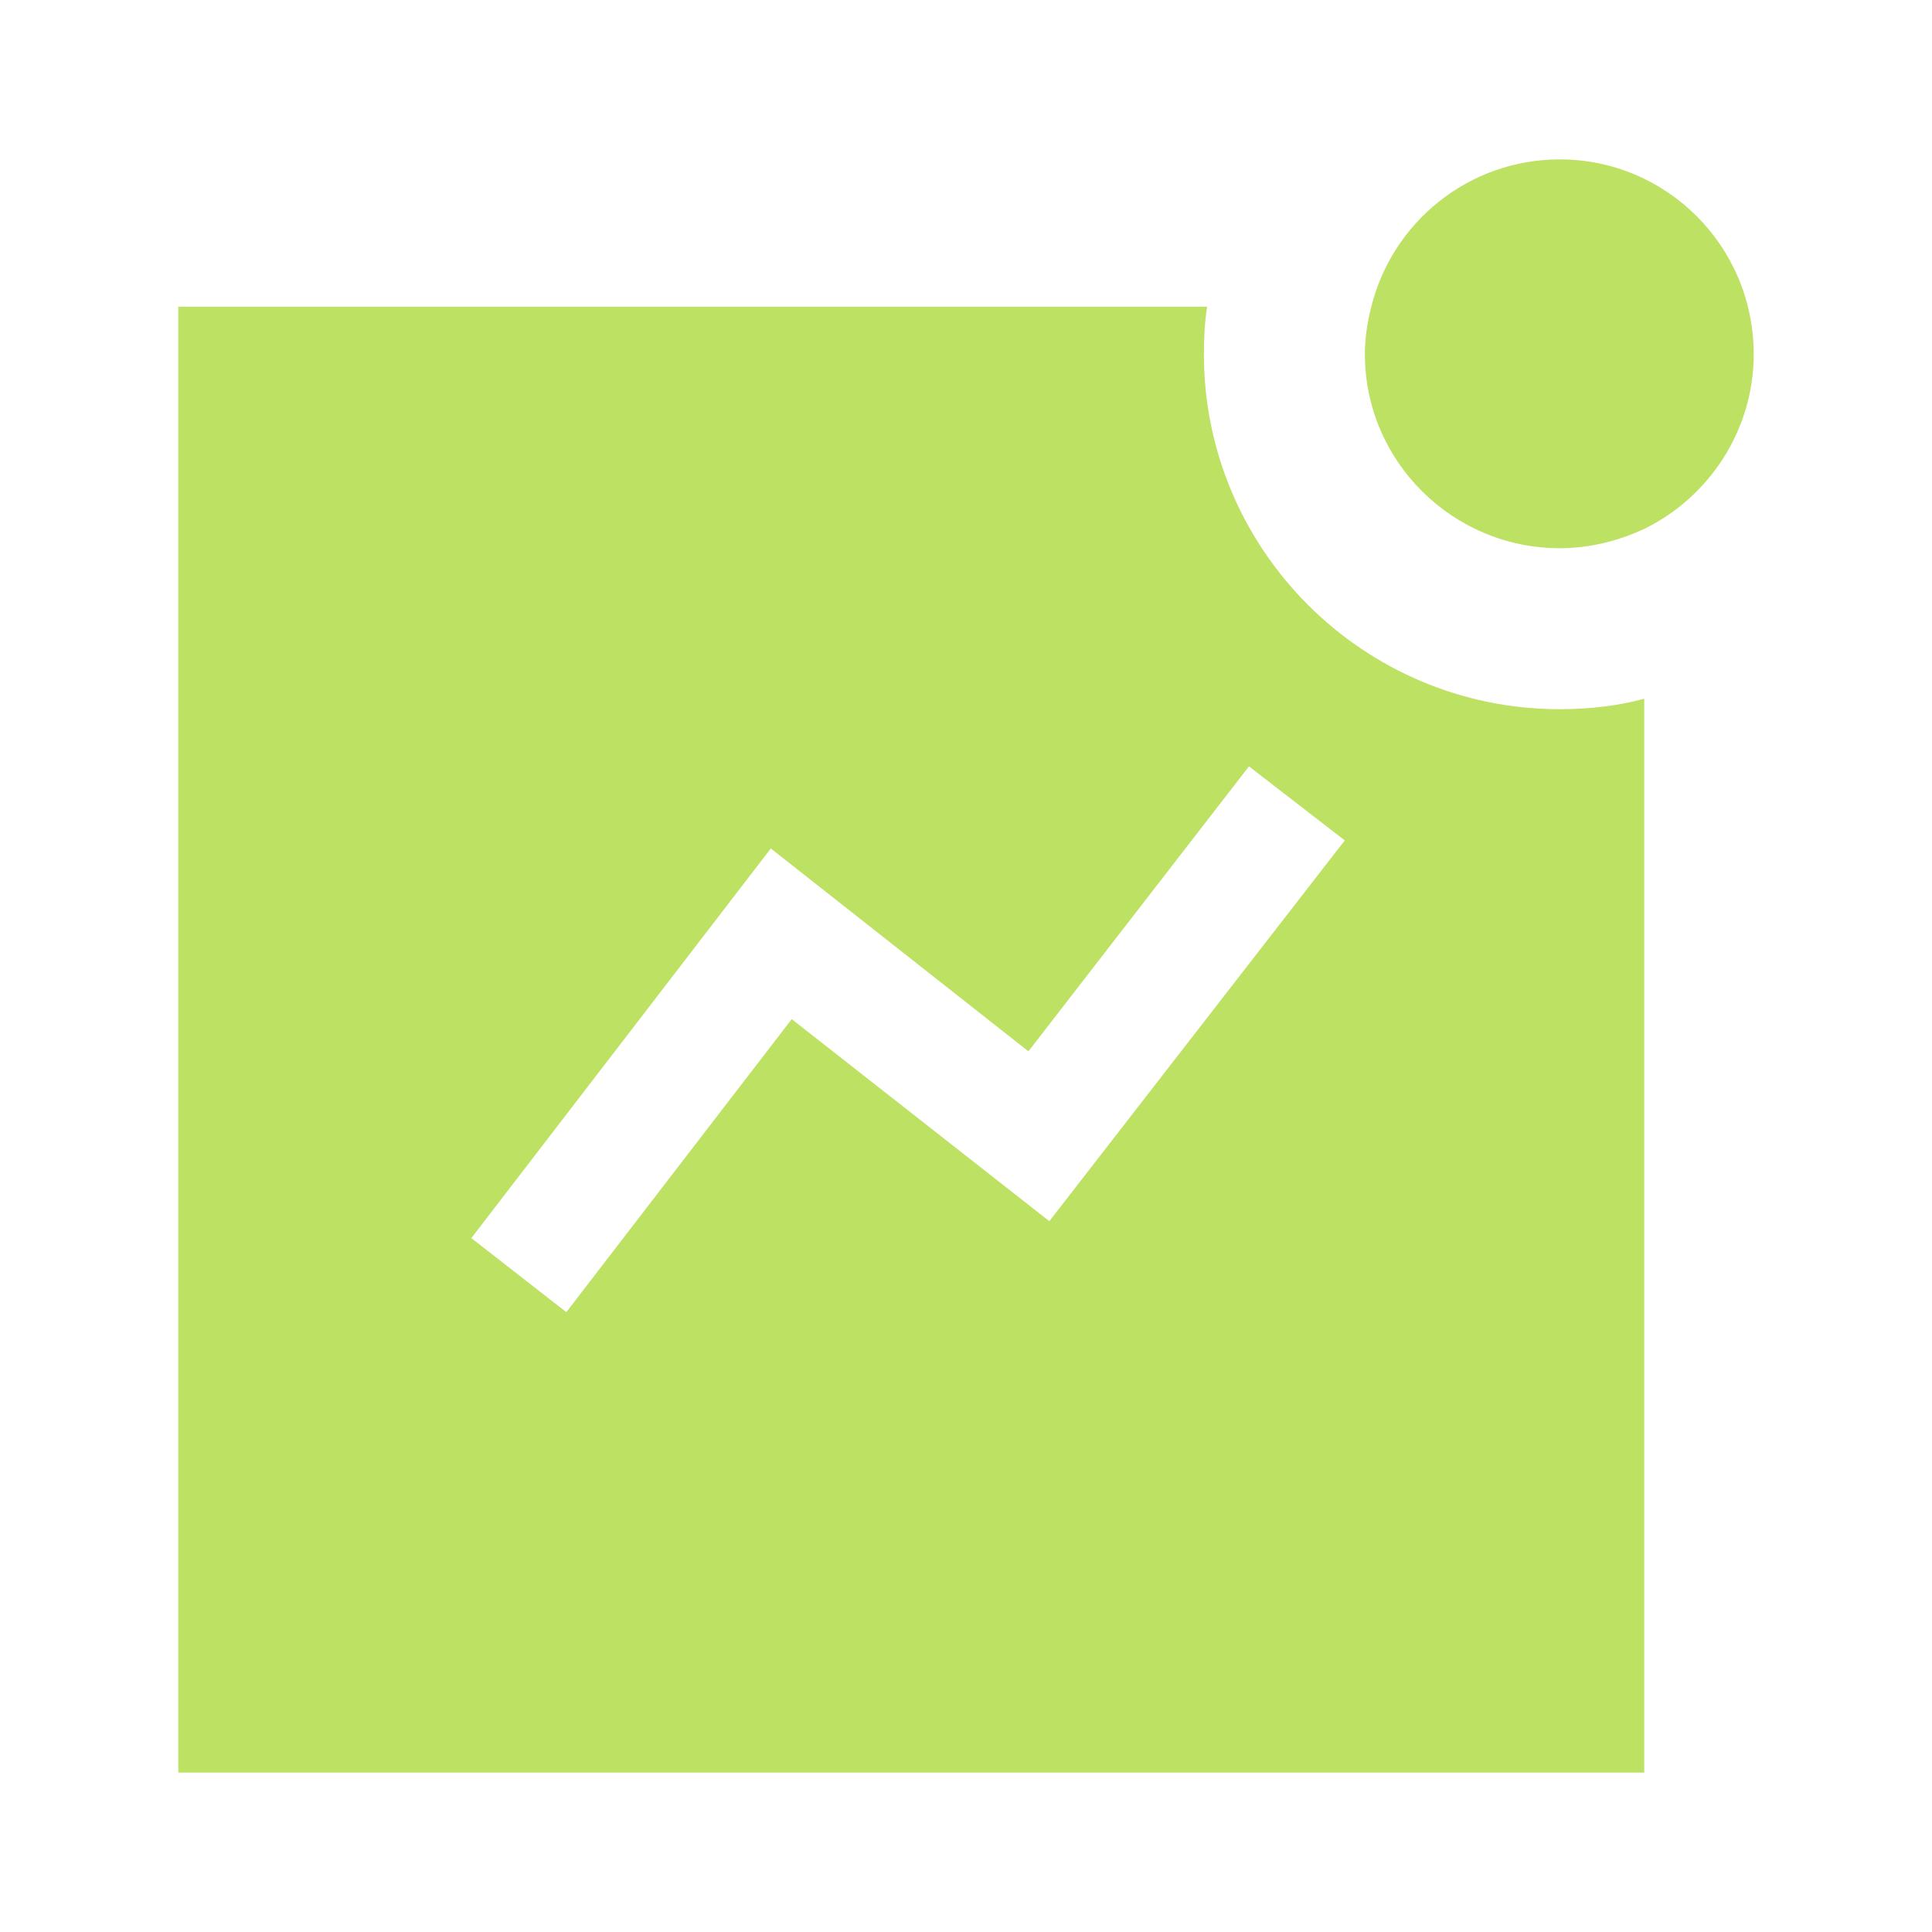
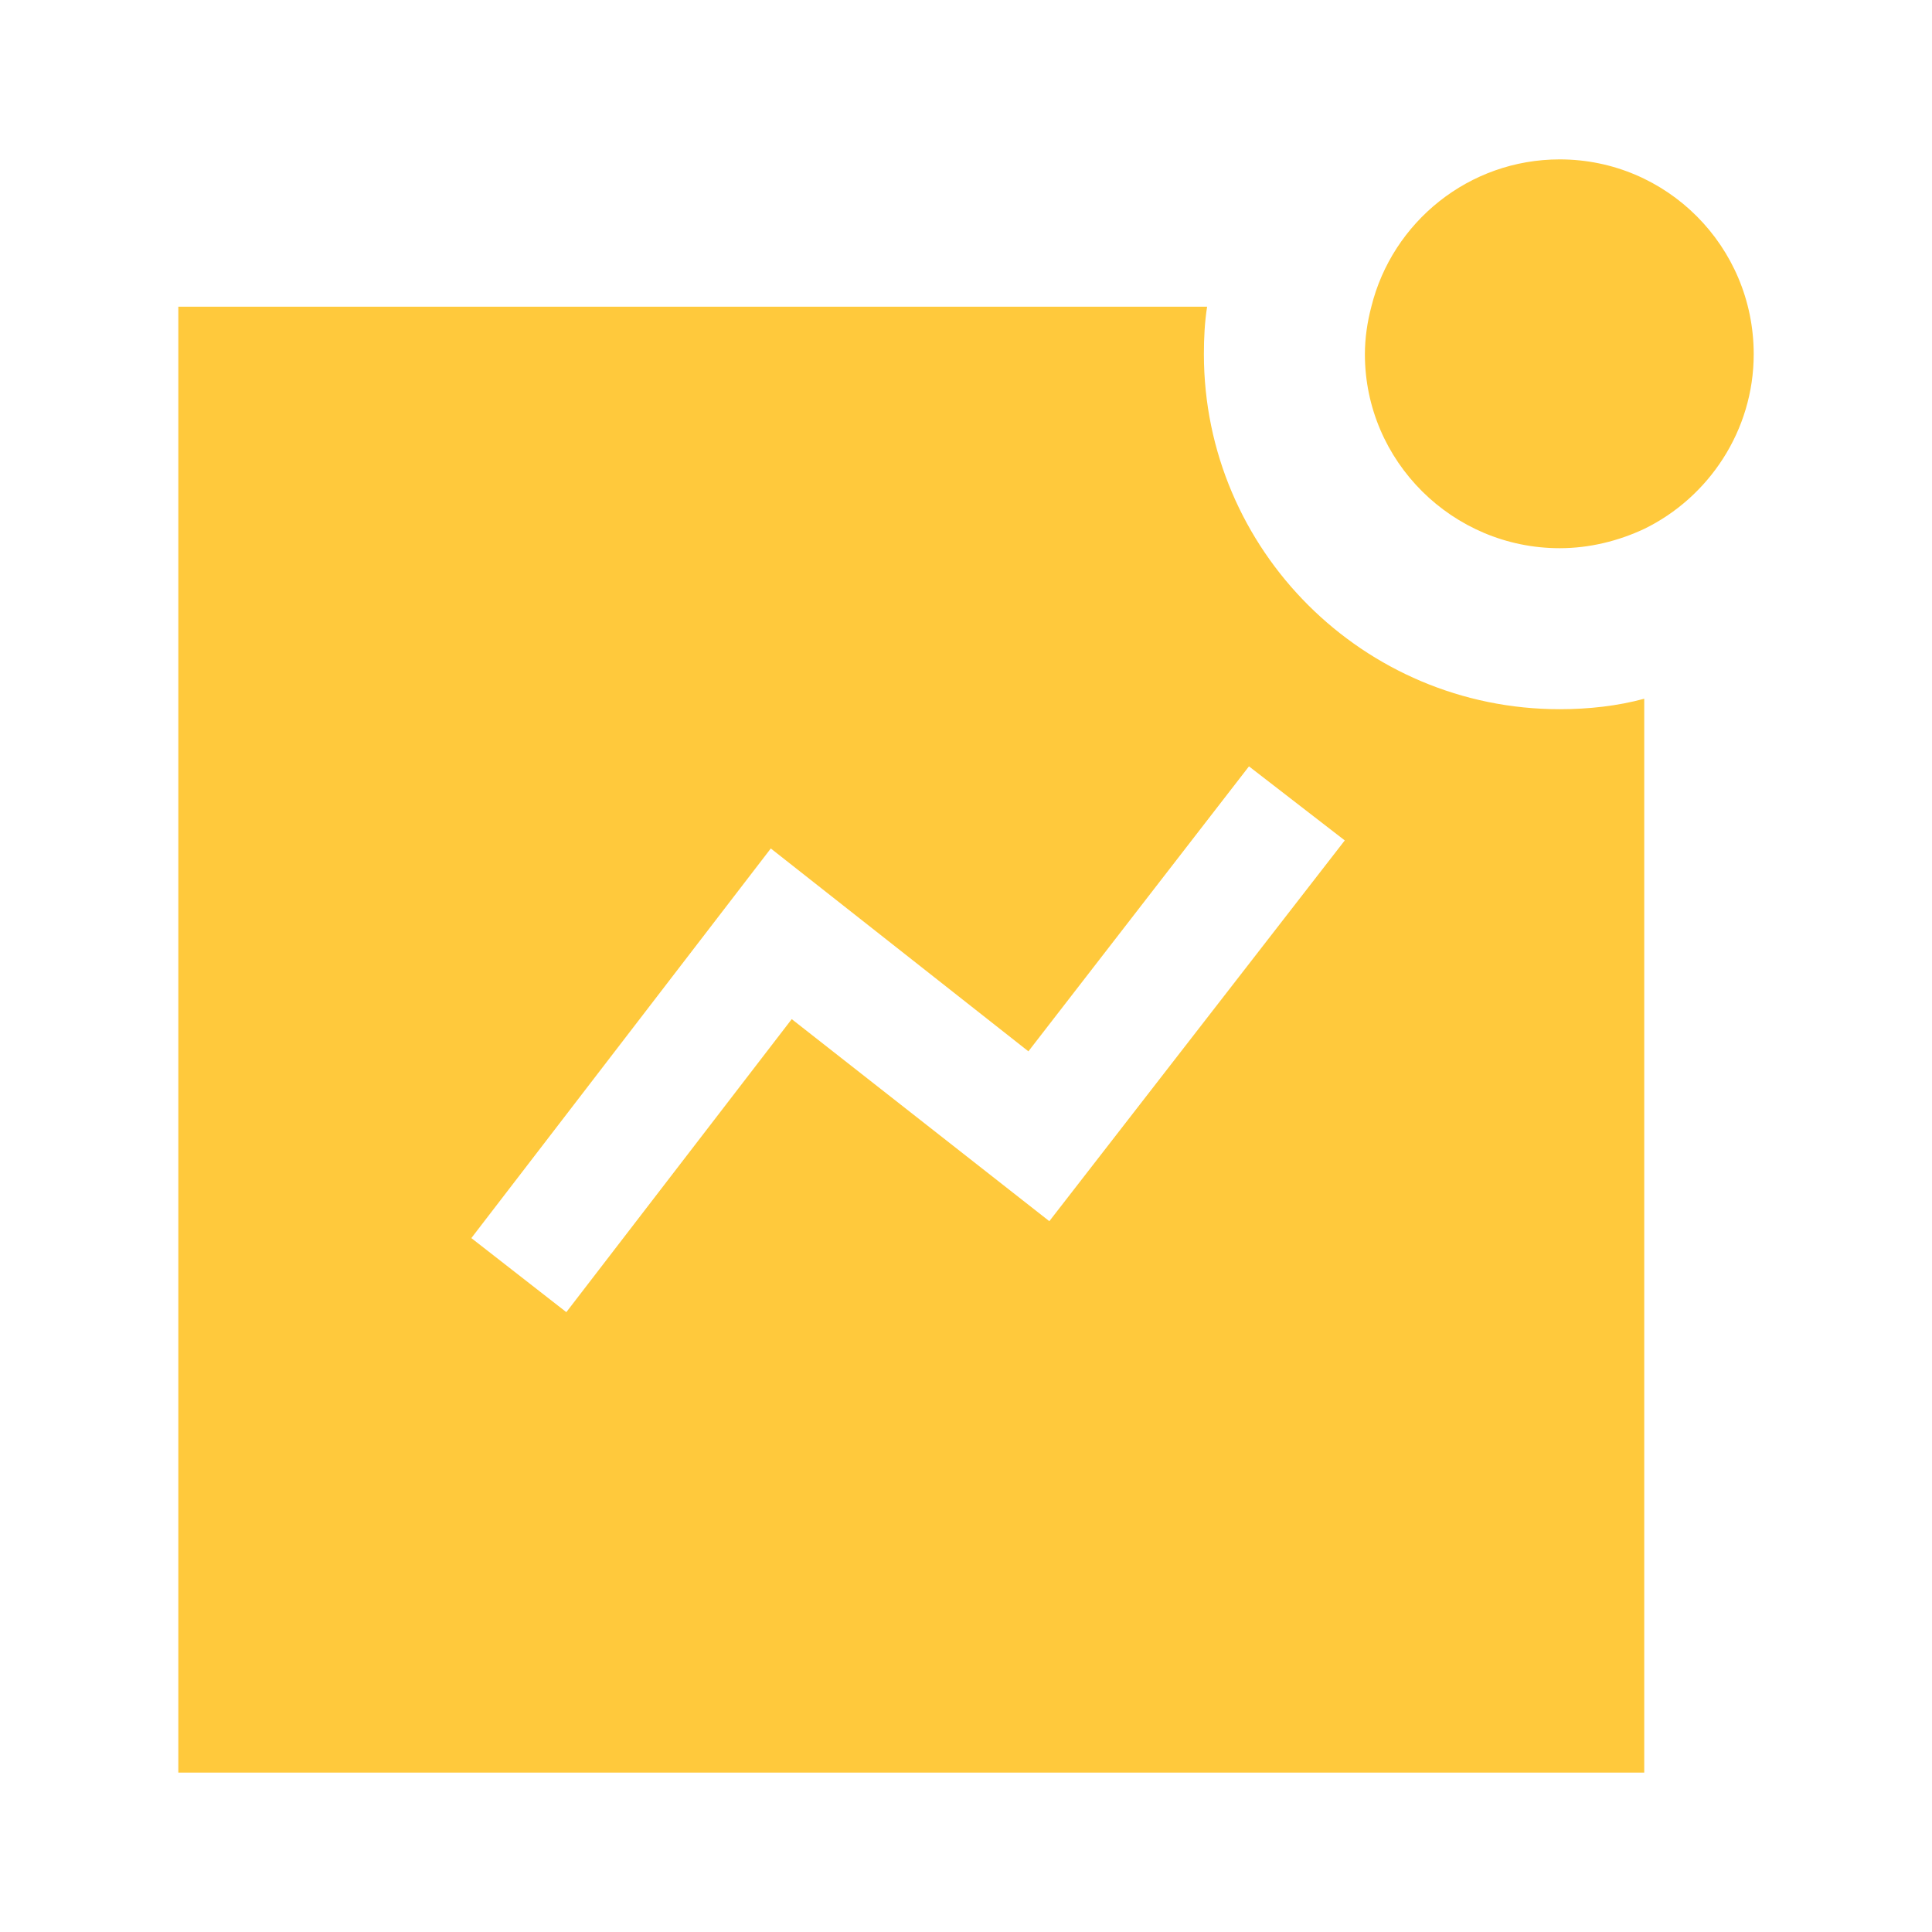
<svg xmlns="http://www.w3.org/2000/svg" width="60" height="60" viewBox="0 0 60 60" fill="none">
-   <path fill-rule="evenodd" clip-rule="evenodd" d="M32.588 37.925L24.588 31.65L17.588 40.75L14.638 38.45L23.938 26.35L31.938 32.65L38.788 23.8L41.763 26.1L32.588 37.925ZM37.388 11C37.388 10.5 37.413 10 37.488 9.525H5.538V55.05H51.063V21.7C50.238 21.925 49.338 22.025 48.438 22.025C42.338 22.025 37.388 17.075 37.388 11Z" fill="#BDE162" />
-   <path fill-rule="evenodd" clip-rule="evenodd" d="M48.438 4.95C45.613 4.95 43.238 6.9 42.588 9.525C42.463 10 42.388 10.5 42.388 11C42.388 14.325 45.113 17.025 48.438 17.025C49.363 17.025 50.263 16.8 51.063 16.425C53.063 15.45 54.463 13.375 54.463 11C54.463 7.65 51.763 4.95 48.438 4.95Z" fill="#BDE162" />
+   <path fill-rule="evenodd" clip-rule="evenodd" d="M32.588 37.925L24.588 31.65L17.588 40.75L14.638 38.45L23.938 26.35L31.938 32.65L38.788 23.8L41.763 26.1L32.588 37.925ZM37.388 11C37.388 10.5 37.413 10 37.488 9.525H5.538V55.05H51.063V21.7C50.238 21.925 49.338 22.025 48.438 22.025C42.338 22.025 37.388 17.075 37.388 11Z" fill="#ffc93c" />
+   <path fill-rule="evenodd" clip-rule="evenodd" d="M48.438 4.95C45.613 4.95 43.238 6.9 42.588 9.525C42.463 10 42.388 10.5 42.388 11C42.388 14.325 45.113 17.025 48.438 17.025C49.363 17.025 50.263 16.8 51.063 16.425C53.063 15.45 54.463 13.375 54.463 11C54.463 7.65 51.763 4.95 48.438 4.95Z" fill="#ffc93c" />
</svg>
